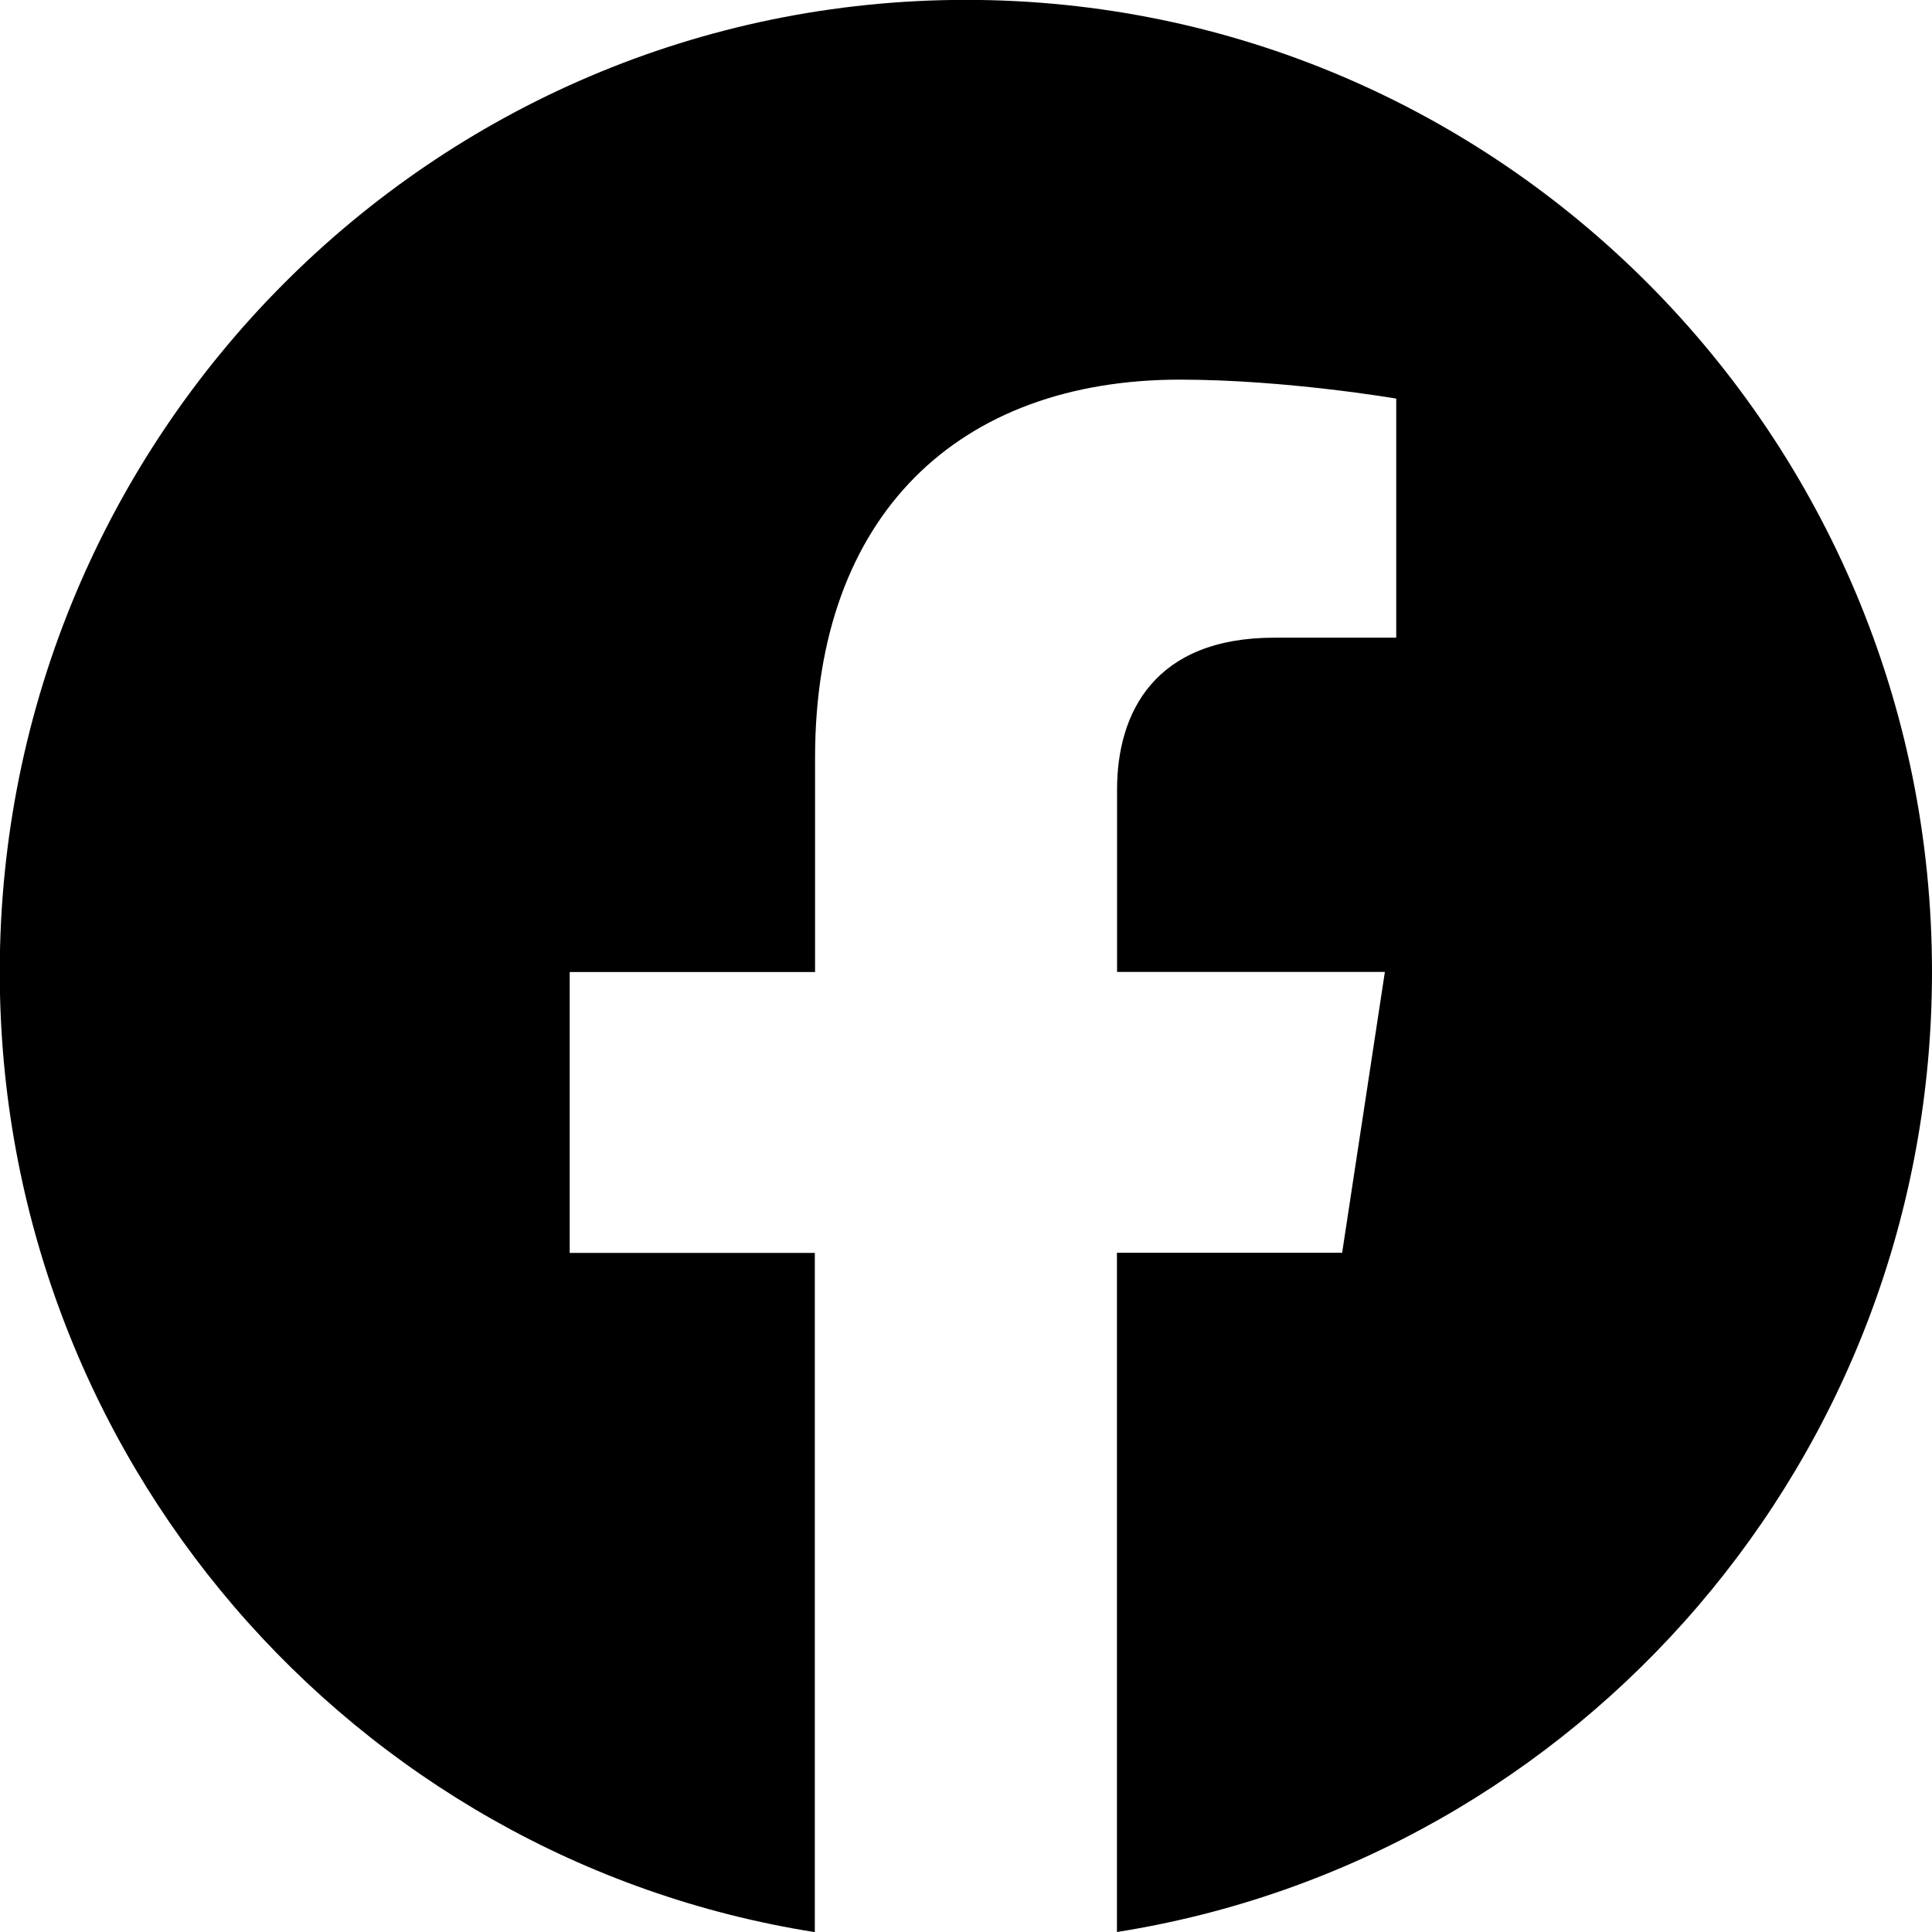
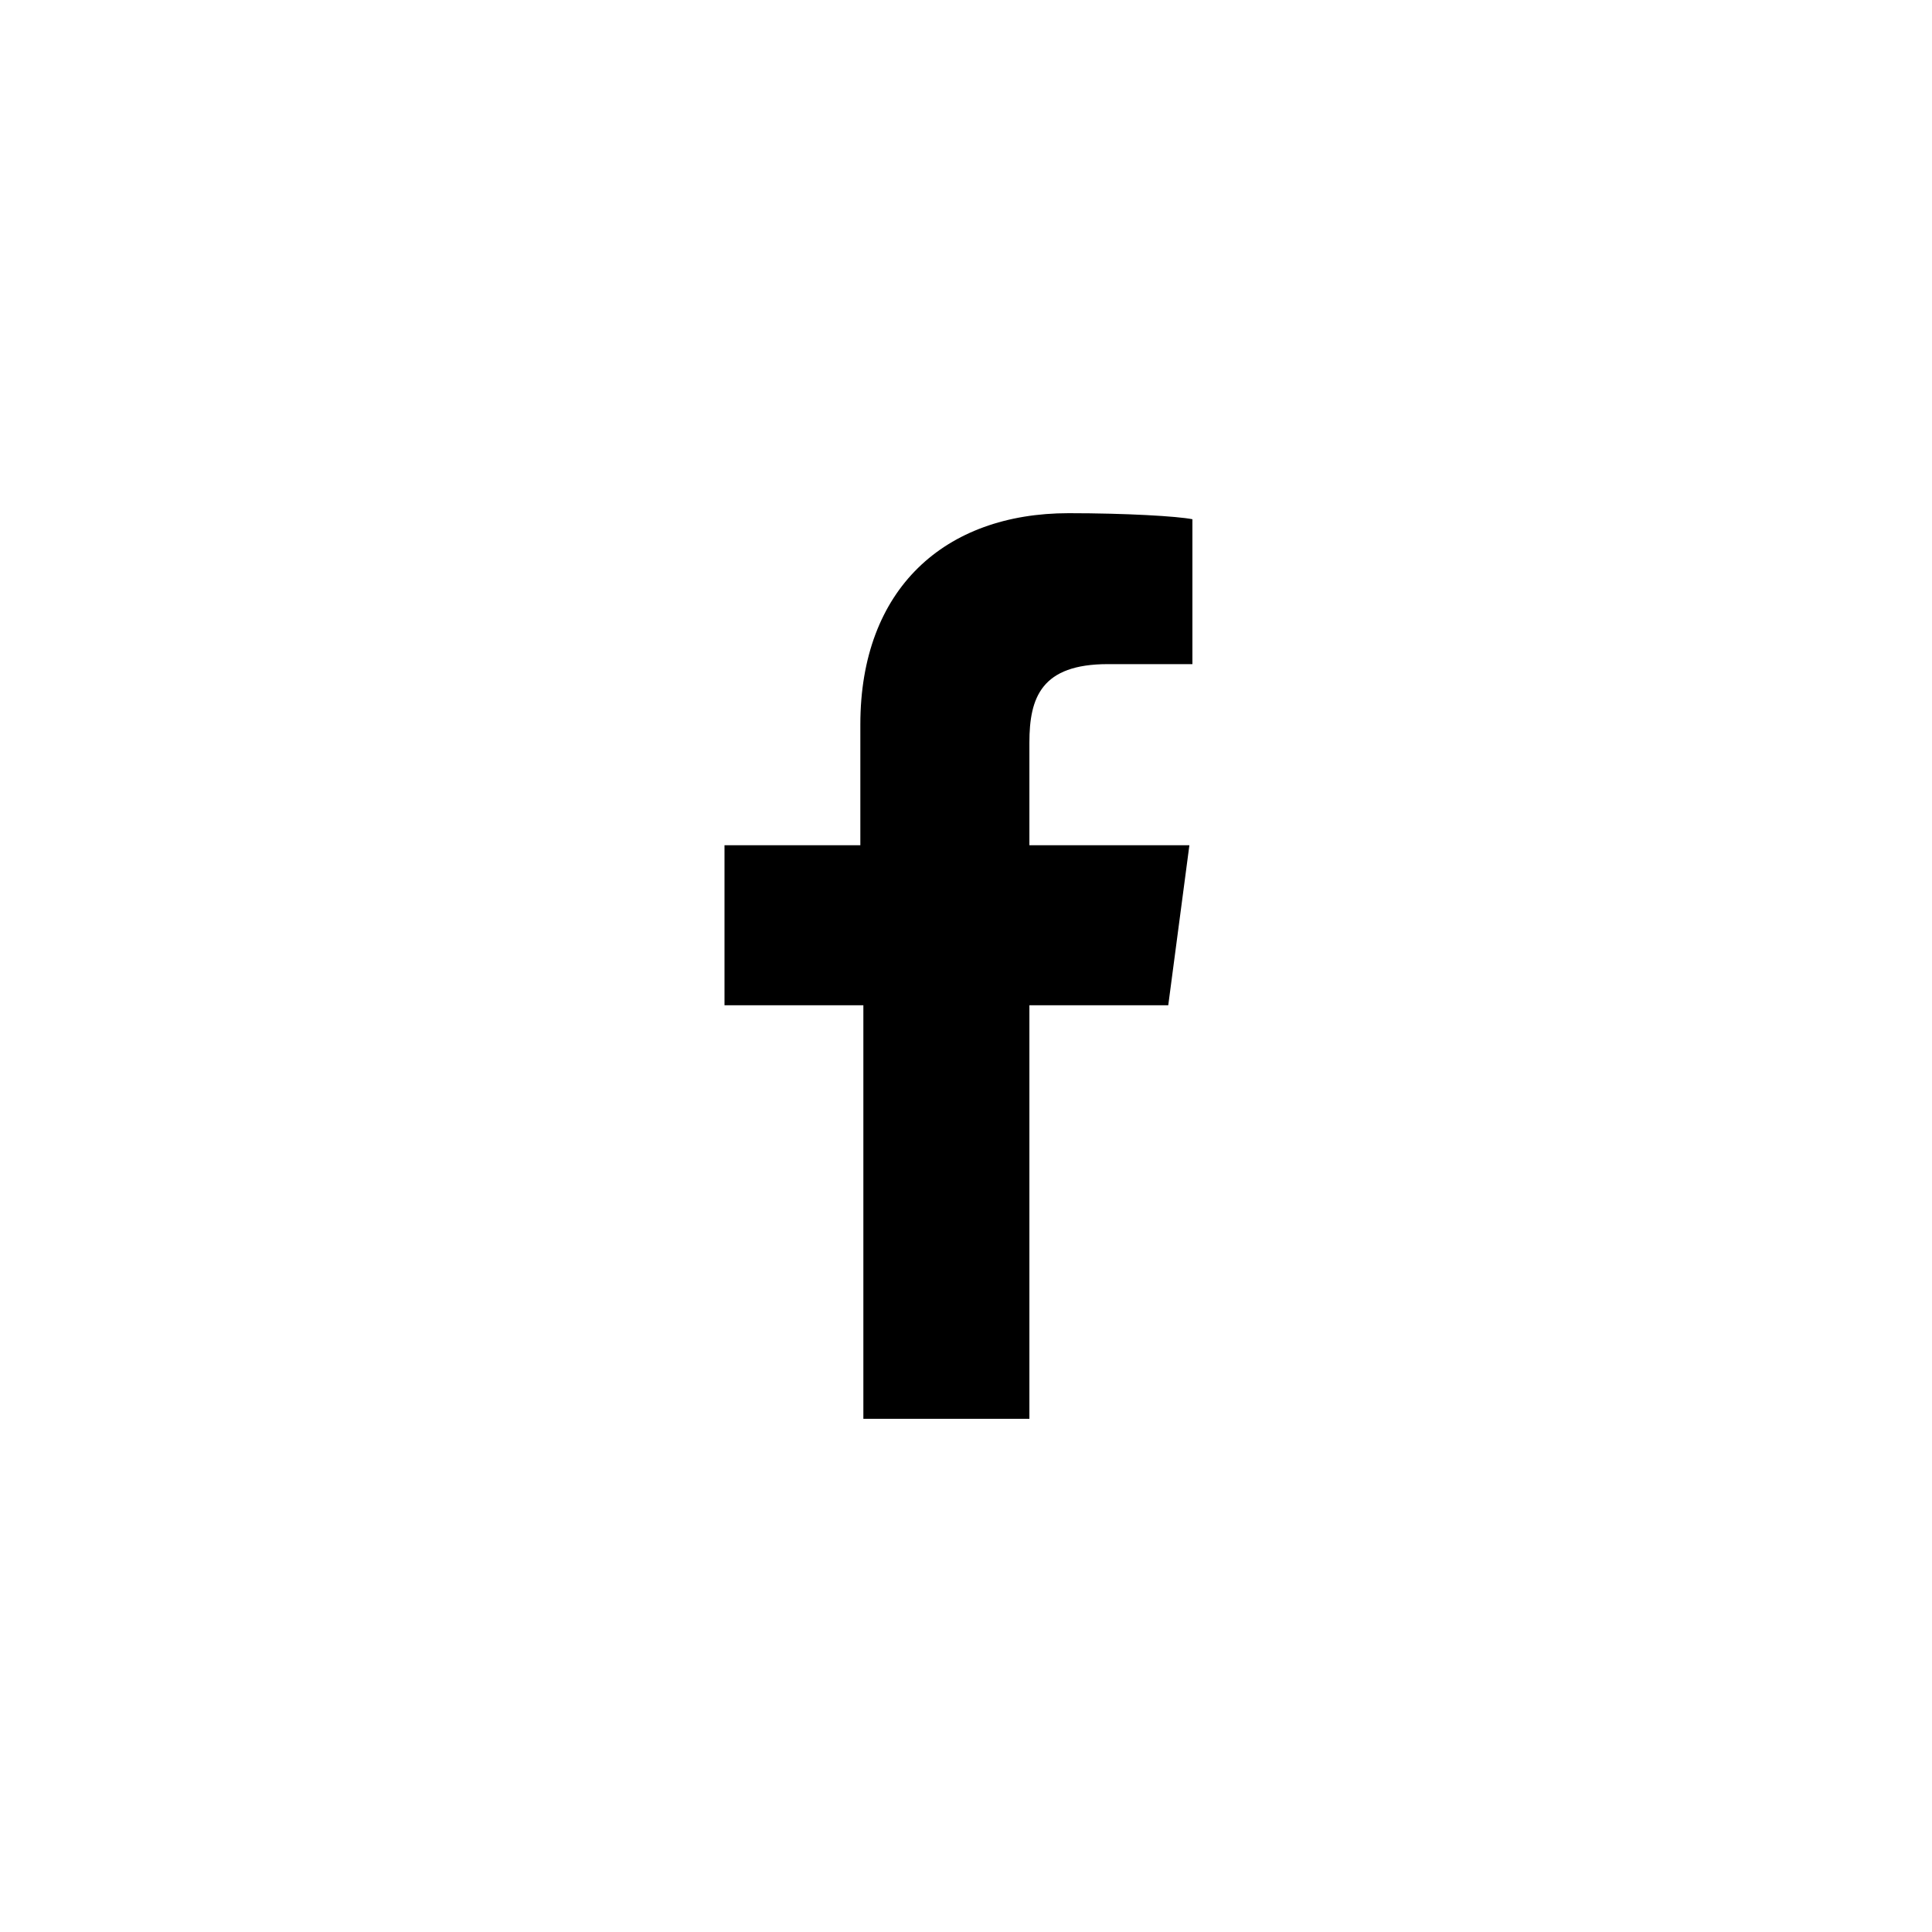
- <svg xmlns="http://www.w3.org/2000/svg" width="16" height="16" fill="currentColor" class="bi bi-facebook" viewBox="0 0 16 16">
-   <path id="facebook" d="M16 8.049c0-4.446-3.582-8.05-8-8.05C3.58 0-.002 3.603-.002 8.05c0 4.017 2.926 7.347 6.75 7.951v-5.625h-2.03V8.05H6.75V6.275c0-2.017 1.195-3.131 3.022-3.131.876 0 1.791.157 1.791.157v1.98h-1.009c-.993 0-1.303.621-1.303 1.258v1.51h2.218l-.354 2.326H9.25V16c3.824-.604 6.75-3.934 6.75-7.951z" />
+ <svg xmlns="http://www.w3.org/2000/svg" viewBox="0 0 64 64">
+   <path id="facebook" d="M34.1,47V33.3h4.6l0.7-5.3h-5.3v-3.4c0-1.5,0.4-2.6,2.6-2.6l2.8,0v-4.8c-0.5-0.1-2.2-0.2-4.1-0.2 c-4.1,0-6.9,2.5-6.9,7V28H24v5.3h4.6V47H34.1z" />
</svg>
